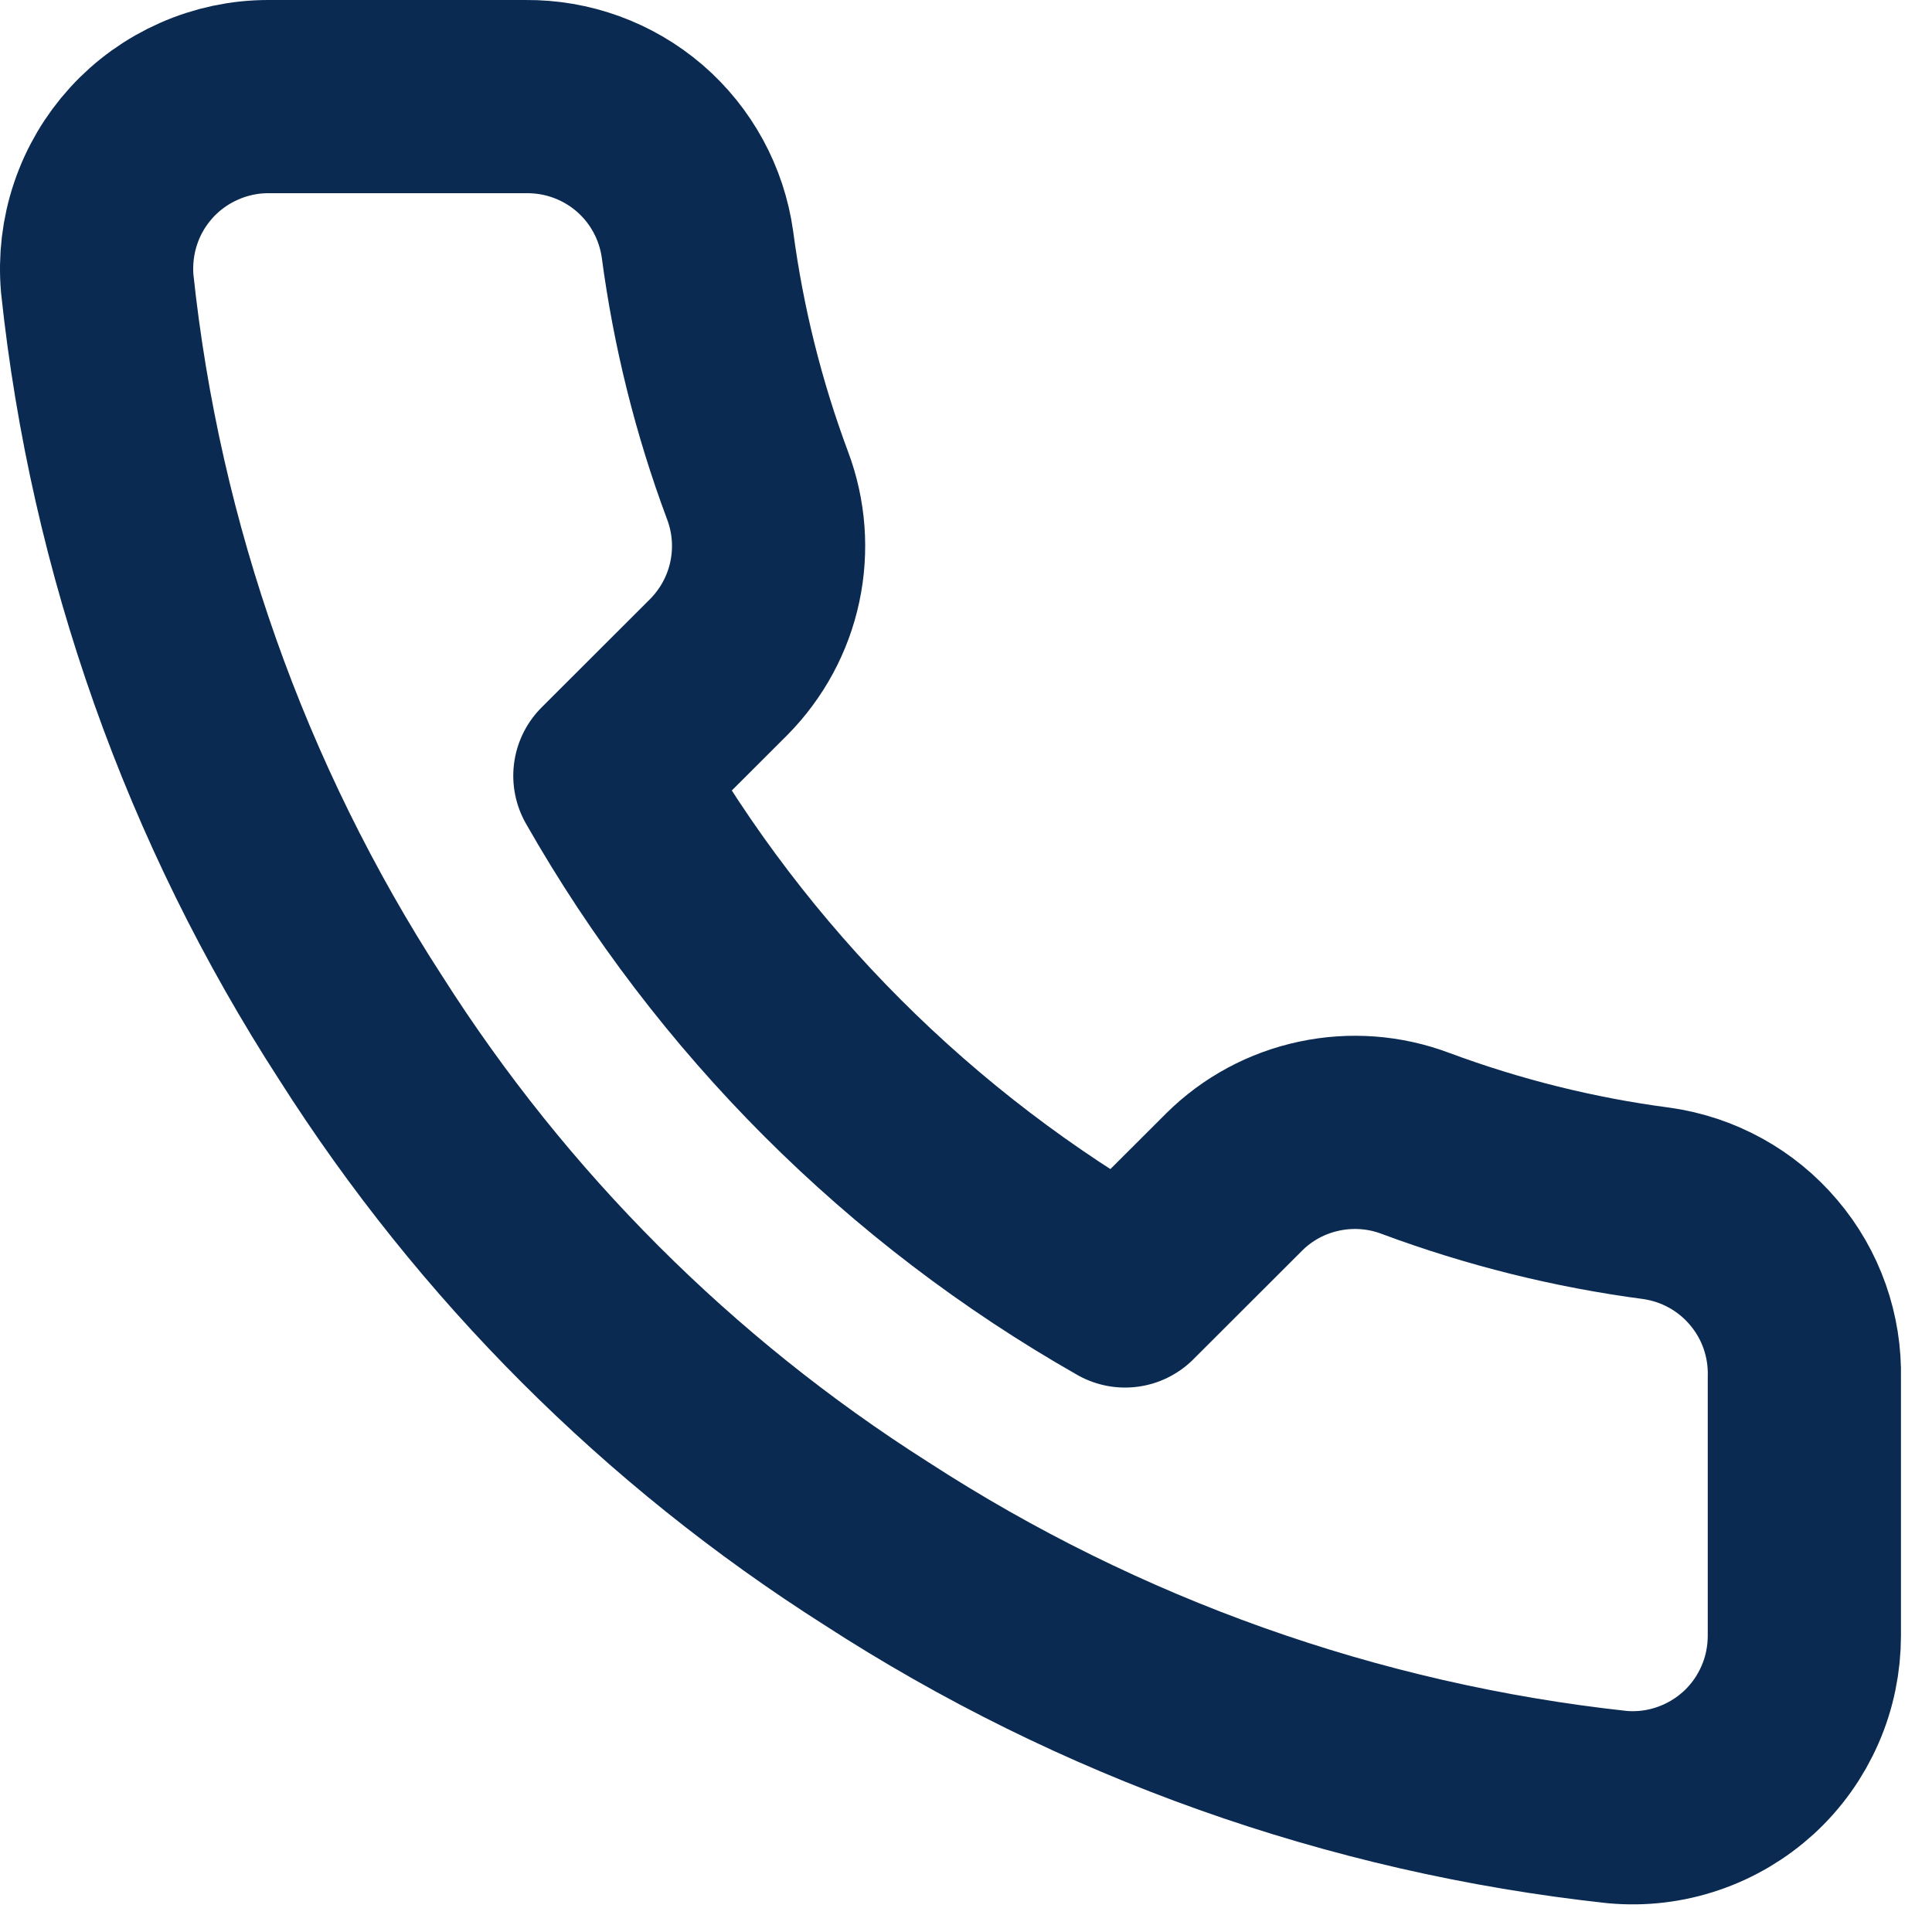
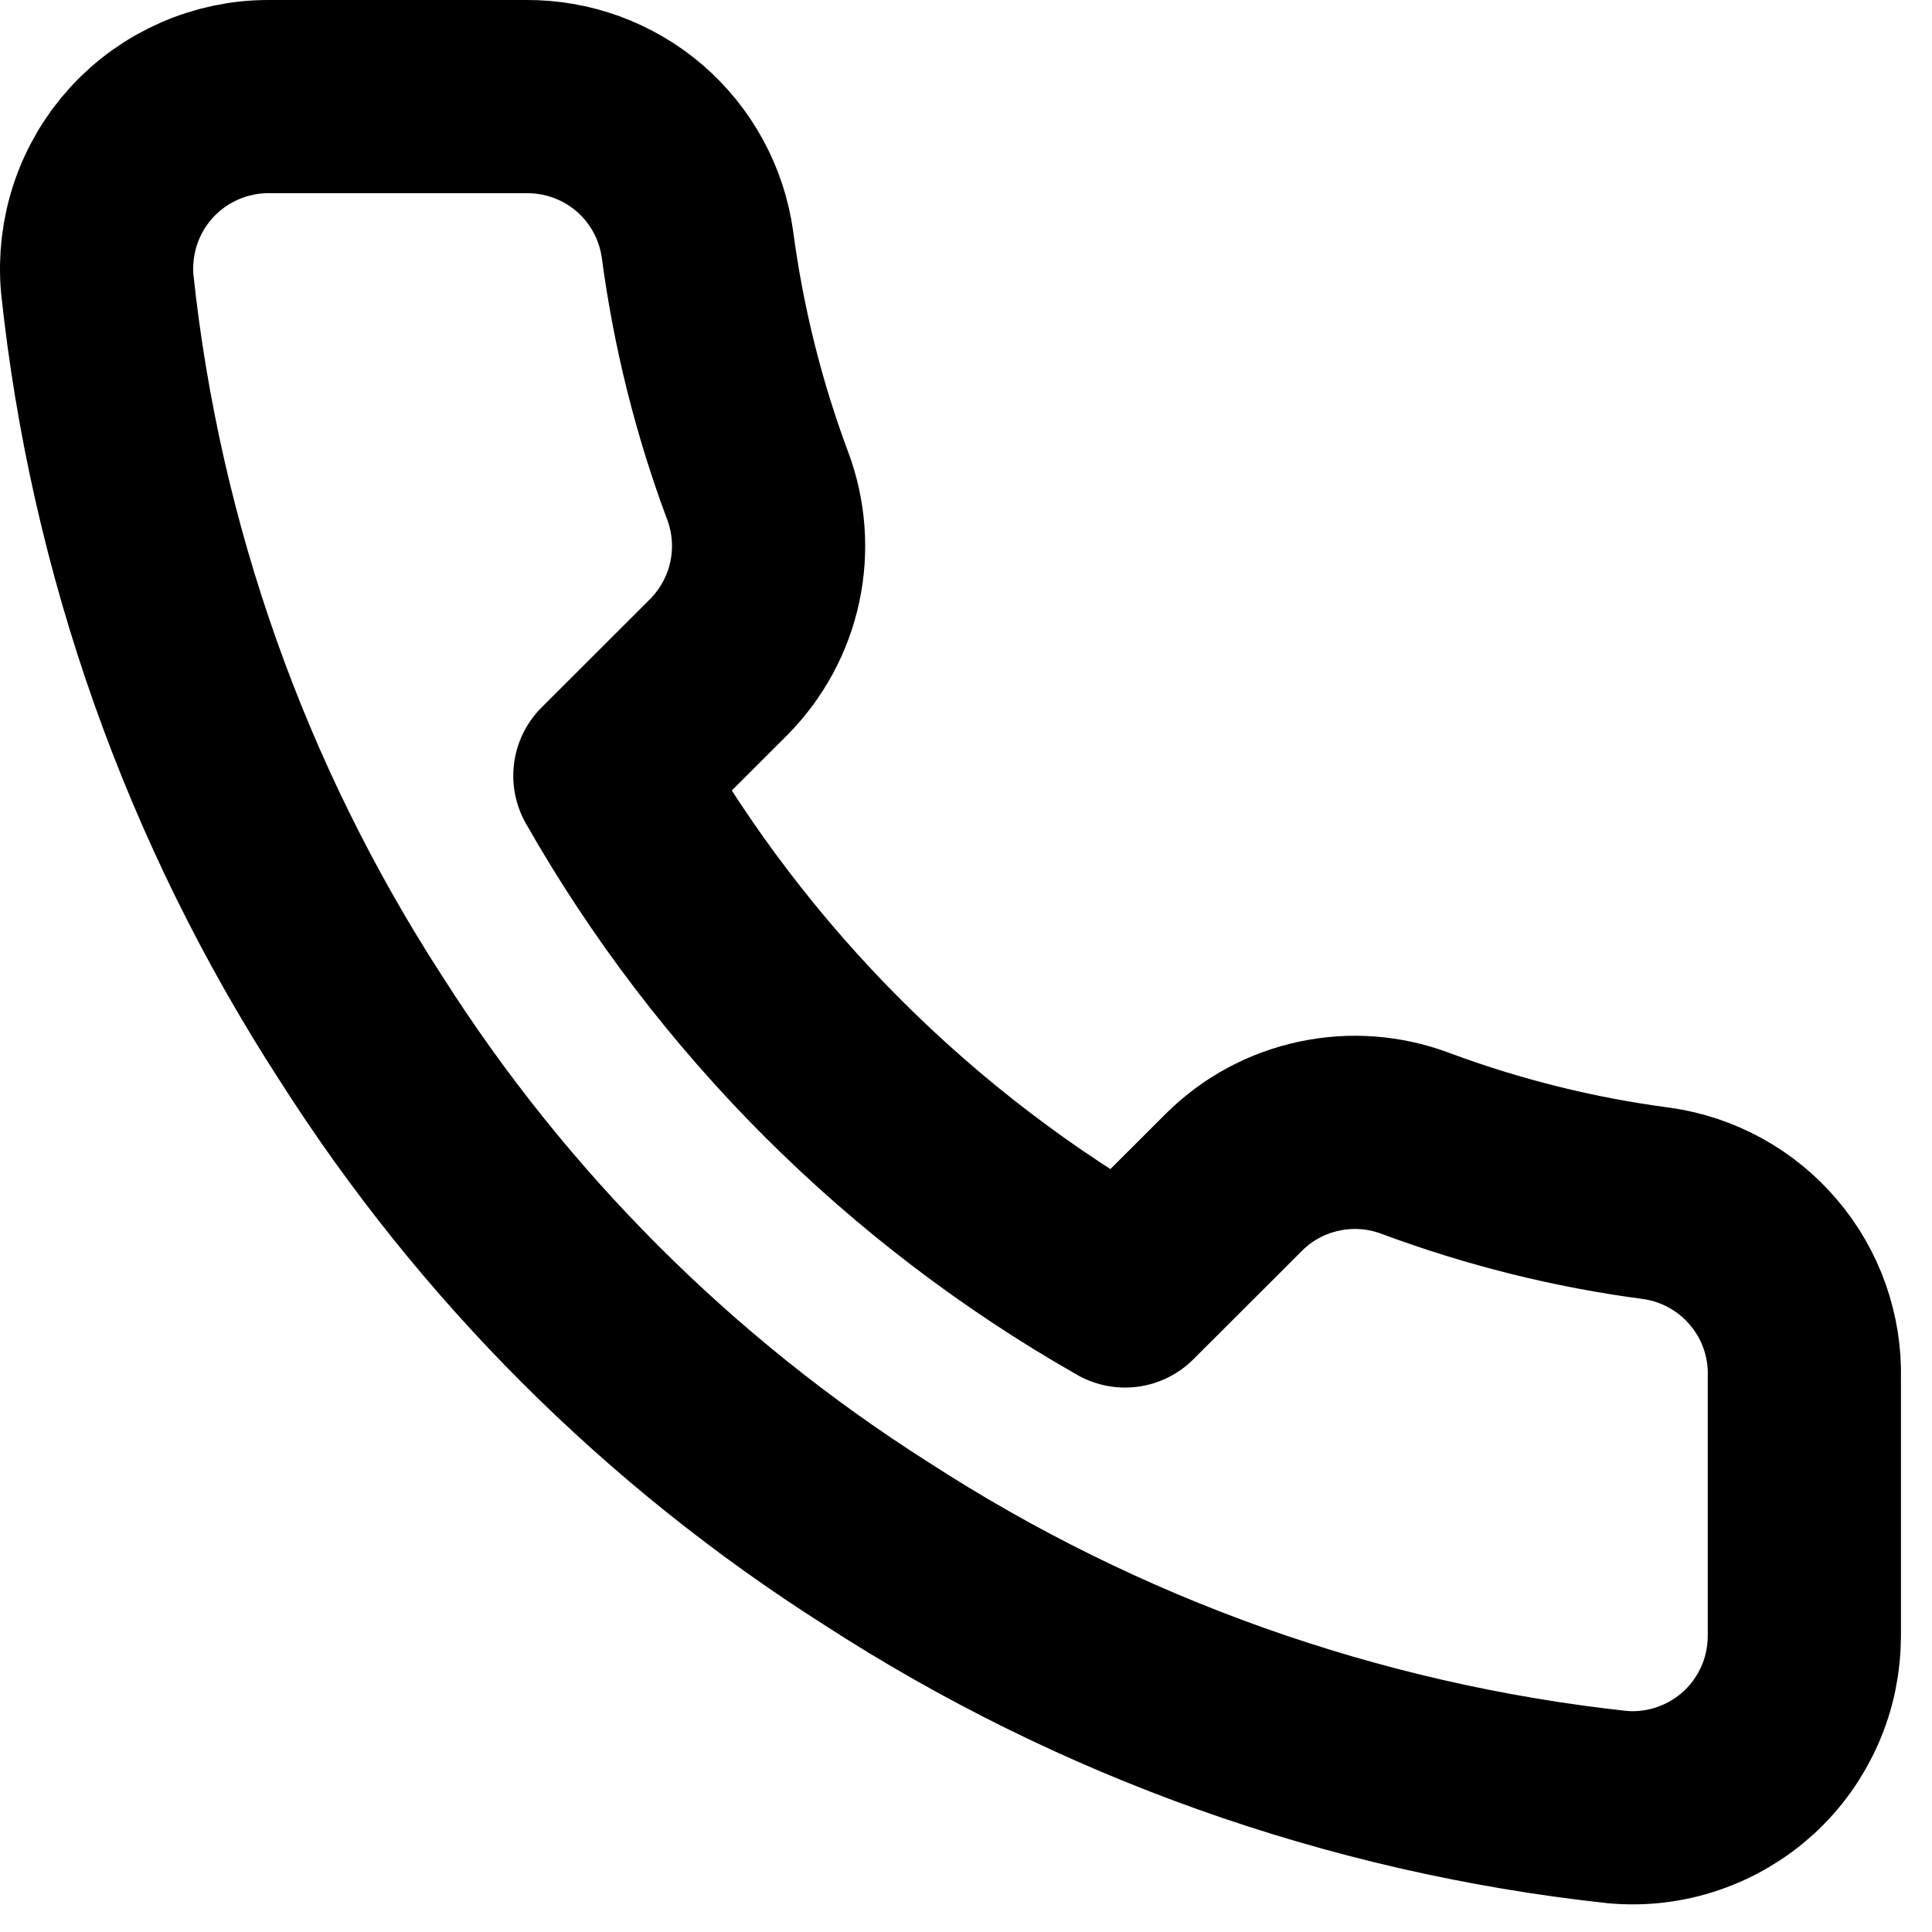
<svg xmlns="http://www.w3.org/2000/svg" width="15" height="15" viewBox="0 0 15 15" fill="none">
-   <path d="M14.009 10.697V12.697C14.009 12.882 13.972 13.066 13.897 13.236C13.823 13.406 13.714 13.559 13.577 13.685C13.44 13.81 13.278 13.906 13.103 13.965C12.927 14.025 12.74 14.047 12.555 14.03C10.504 13.807 8.533 13.106 6.802 11.983C5.191 10.96 3.826 9.594 2.802 7.983C1.675 6.244 0.974 4.264 0.755 2.203C0.739 2.019 0.761 1.833 0.82 1.658C0.879 1.482 0.974 1.321 1.099 1.184C1.223 1.048 1.375 0.939 1.545 0.864C1.714 0.789 1.897 0.75 2.082 0.75H4.082C4.406 0.747 4.719 0.861 4.965 1.072C5.21 1.283 5.37 1.576 5.415 1.897C5.5 2.537 5.656 3.165 5.882 3.77C5.972 4.009 5.991 4.268 5.938 4.517C5.885 4.767 5.761 4.995 5.582 5.177L4.735 6.023C5.684 7.692 7.066 9.074 8.735 10.023L9.582 9.177C9.763 8.997 9.992 8.874 10.242 8.821C10.491 8.768 10.75 8.787 10.989 8.877C11.594 9.102 12.222 9.259 12.862 9.343C13.186 9.389 13.482 9.552 13.693 9.802C13.905 10.051 14.017 10.37 14.009 10.697Z" stroke="#0A2A51" stroke-width="1.5" stroke-linecap="round" stroke-linejoin="round" />
+   <path d="M14.009 10.697V12.697C14.009 12.882 13.972 13.066 13.897 13.236C13.823 13.406 13.714 13.559 13.577 13.685C13.44 13.81 13.278 13.906 13.103 13.965C12.927 14.025 12.74 14.047 12.555 14.03C10.504 13.807 8.533 13.106 6.802 11.983C5.191 10.96 3.826 9.594 2.802 7.983C1.675 6.244 0.974 4.264 0.755 2.203C0.739 2.019 0.761 1.833 0.82 1.658C0.879 1.482 0.974 1.321 1.099 1.184C1.223 1.048 1.375 0.939 1.545 0.864C1.714 0.789 1.897 0.75 2.082 0.75H4.082C4.406 0.747 4.719 0.861 4.965 1.072C5.21 1.283 5.37 1.576 5.415 1.897C5.5 2.537 5.656 3.165 5.882 3.77C5.972 4.009 5.991 4.268 5.938 4.517C5.885 4.767 5.761 4.995 5.582 5.177L4.735 6.023C5.684 7.692 7.066 9.074 8.735 10.023L9.582 9.177C9.763 8.997 9.992 8.874 10.242 8.821C10.491 8.768 10.75 8.787 10.989 8.877C11.594 9.102 12.222 9.259 12.862 9.343C13.186 9.389 13.482 9.552 13.693 9.802C13.905 10.051 14.017 10.37 14.009 10.697Z" fill="none" stroke="currentColor" stroke-width="1.5" stroke-linecap="round" stroke-linejoin="round" />
</svg>
